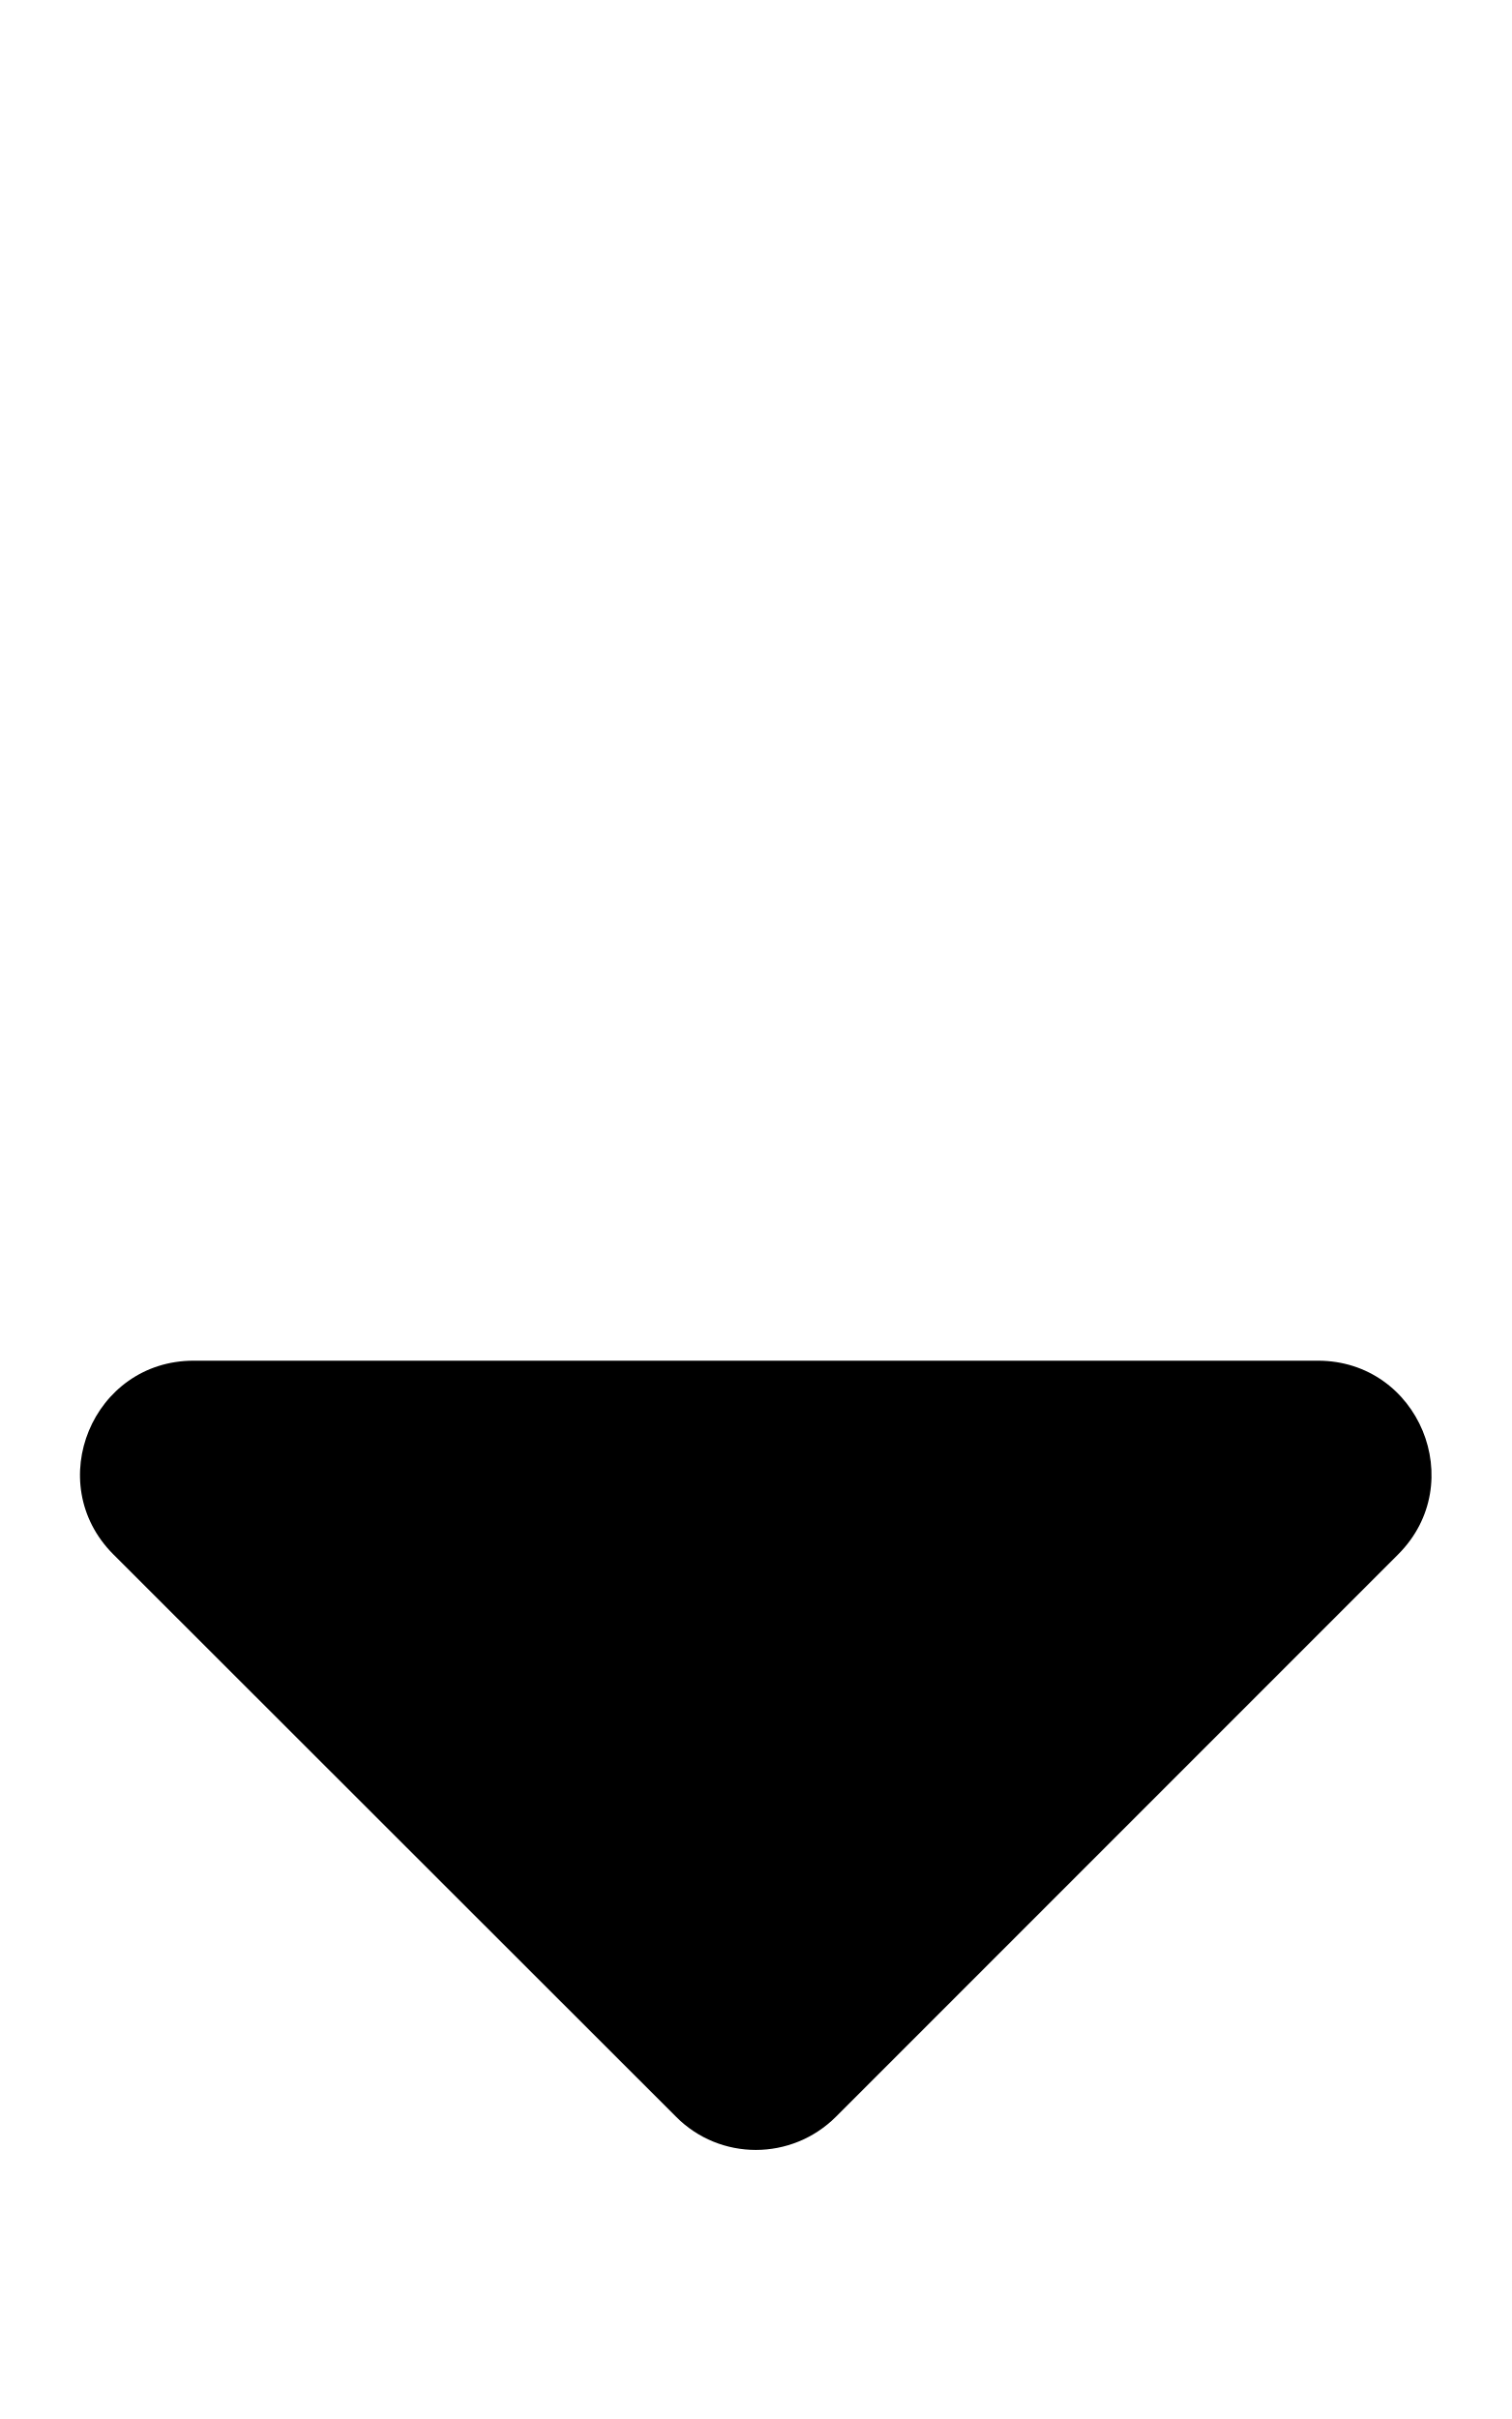
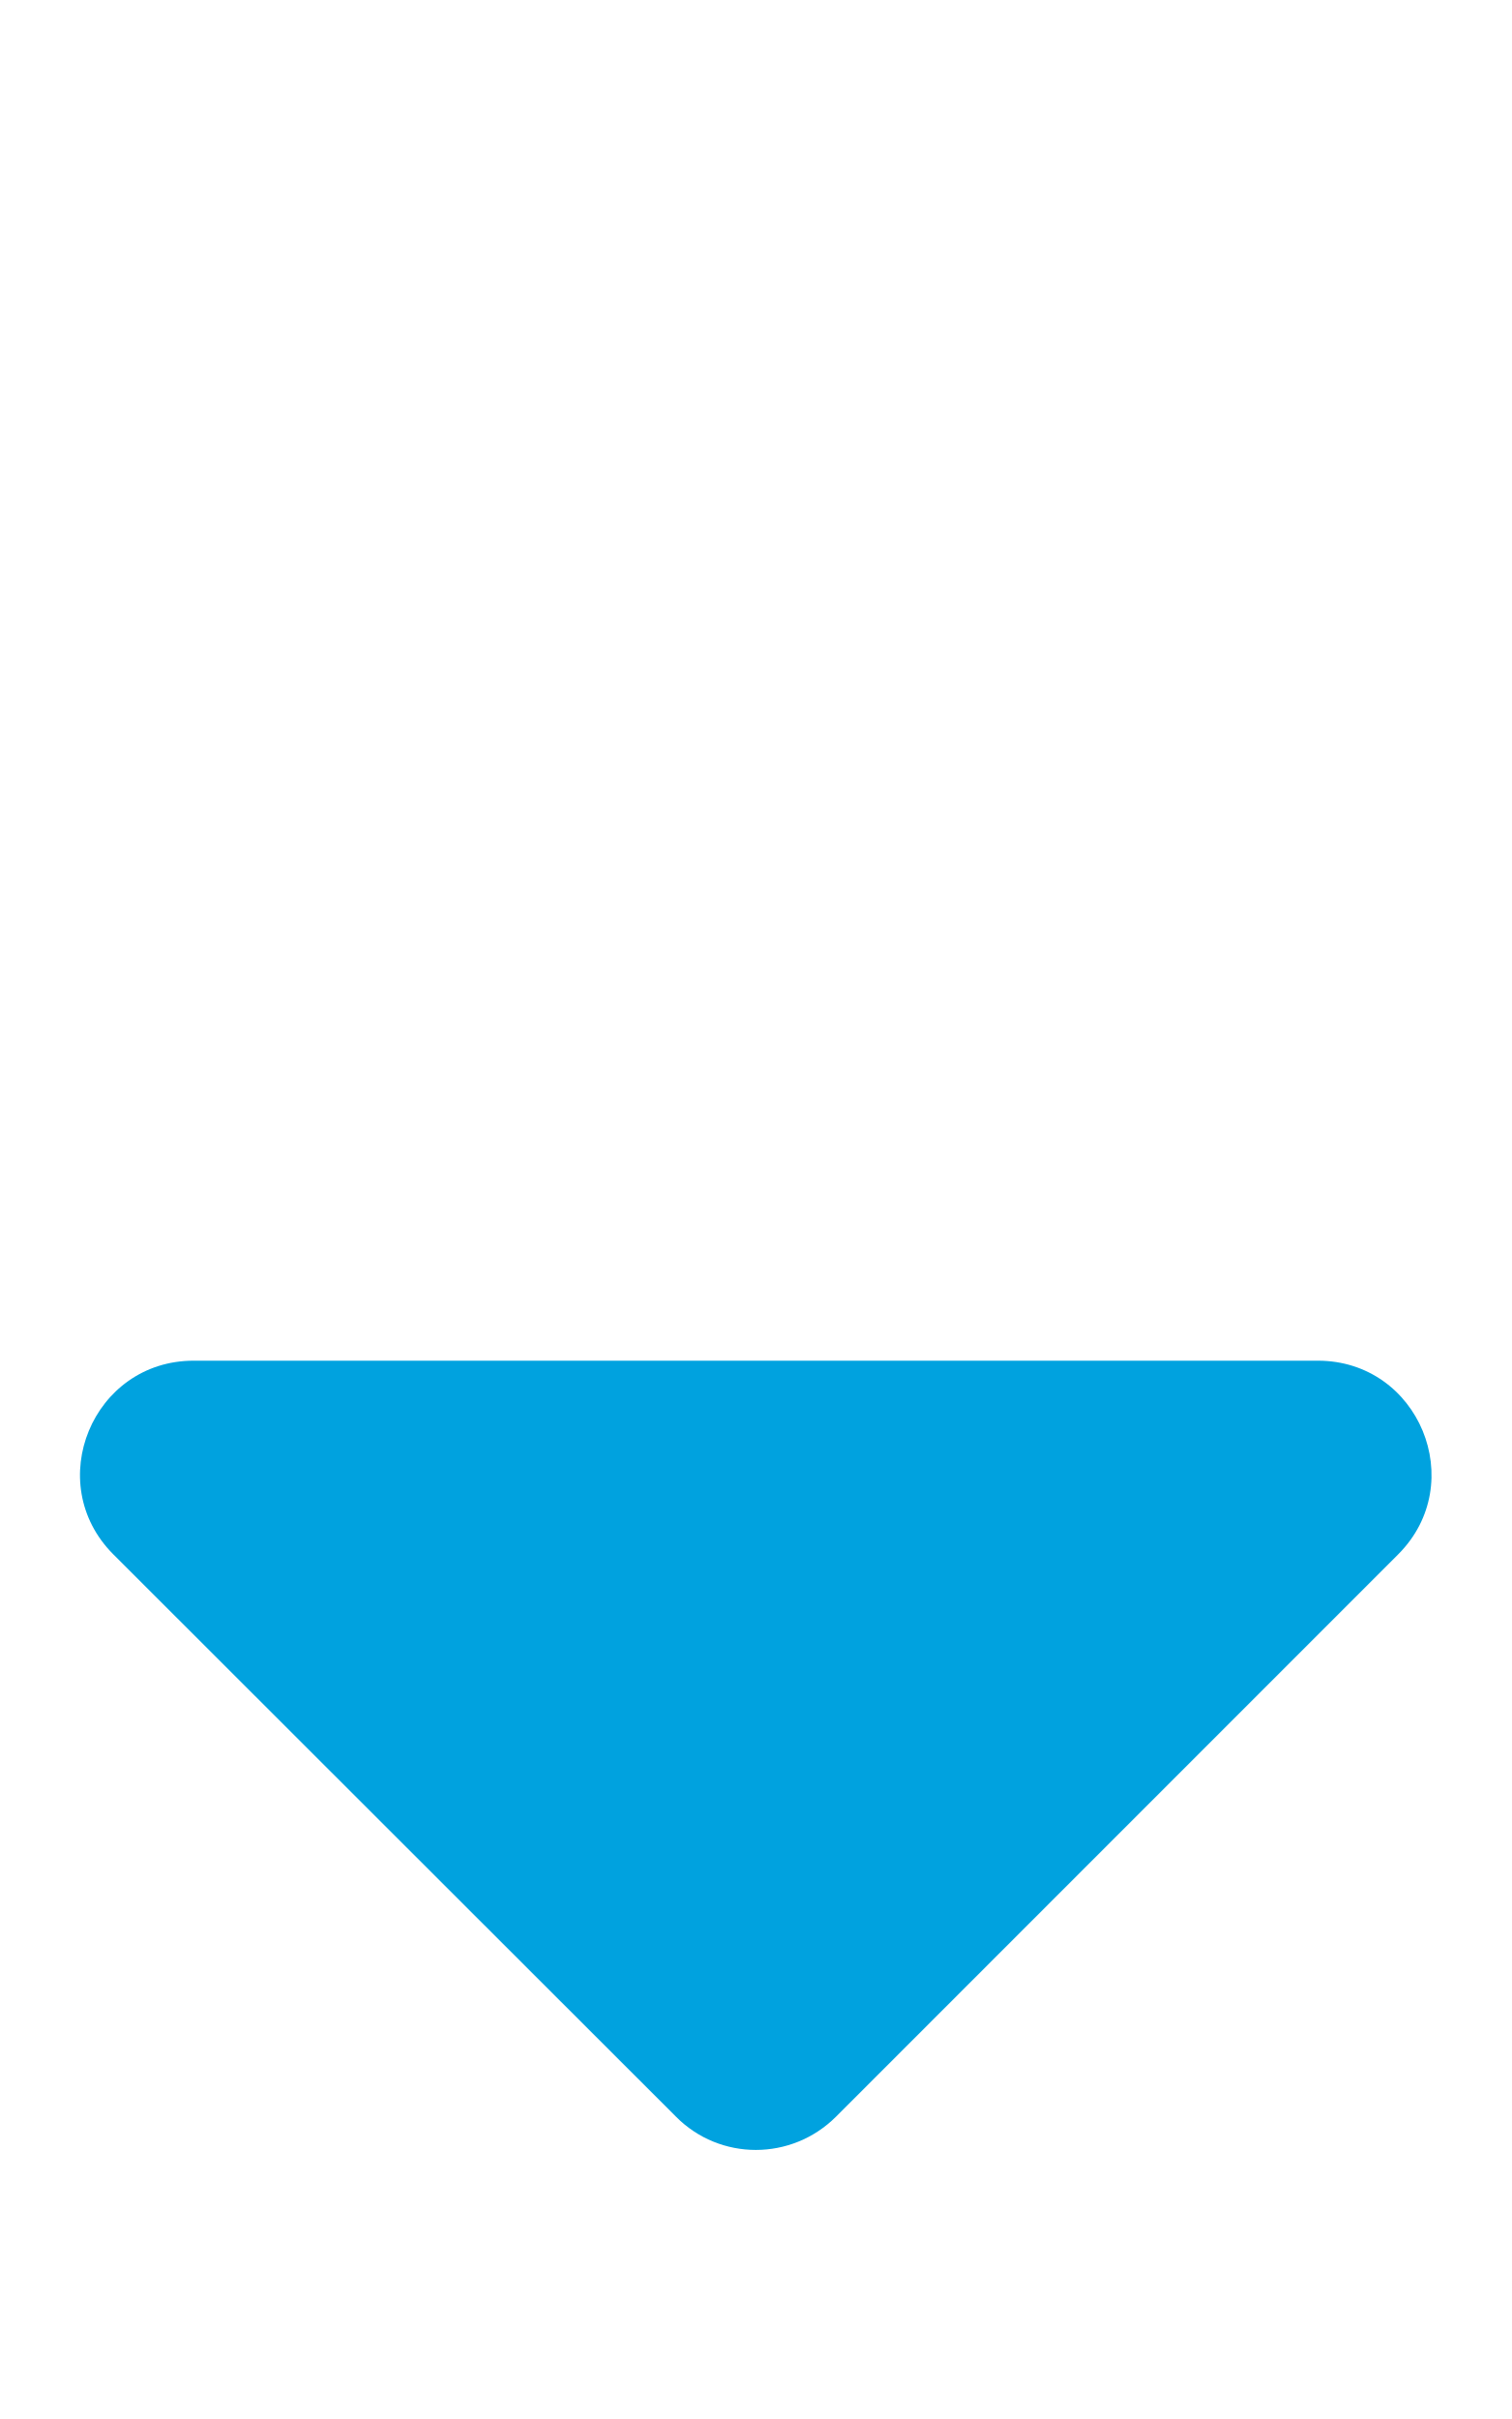
<svg xmlns="http://www.w3.org/2000/svg" aria-hidden="true" data-prefix="fas" data-icon="sort-down" role="img" viewBox="0 0 320 512" class="svg-inline--fa fa-sort-down fa-w-10 fa-9x">
-   <path fill="currentColor" d="M41 288h238c21.4 0 32.1 25.9 17 41L177 448c-9.4 9.4-24.6 9.4-33.9 0L24 329c-15.1-15.1-4.4-41 17-41z" class="" />
+   <path fill="#00a2df" d="M41 288h238c21.4 0 32.1 25.9 17 41L177 448c-9.4 9.4-24.6 9.4-33.9 0L24 329c-15.1-15.1-4.4-41 17-41z" class="" />
</svg>
